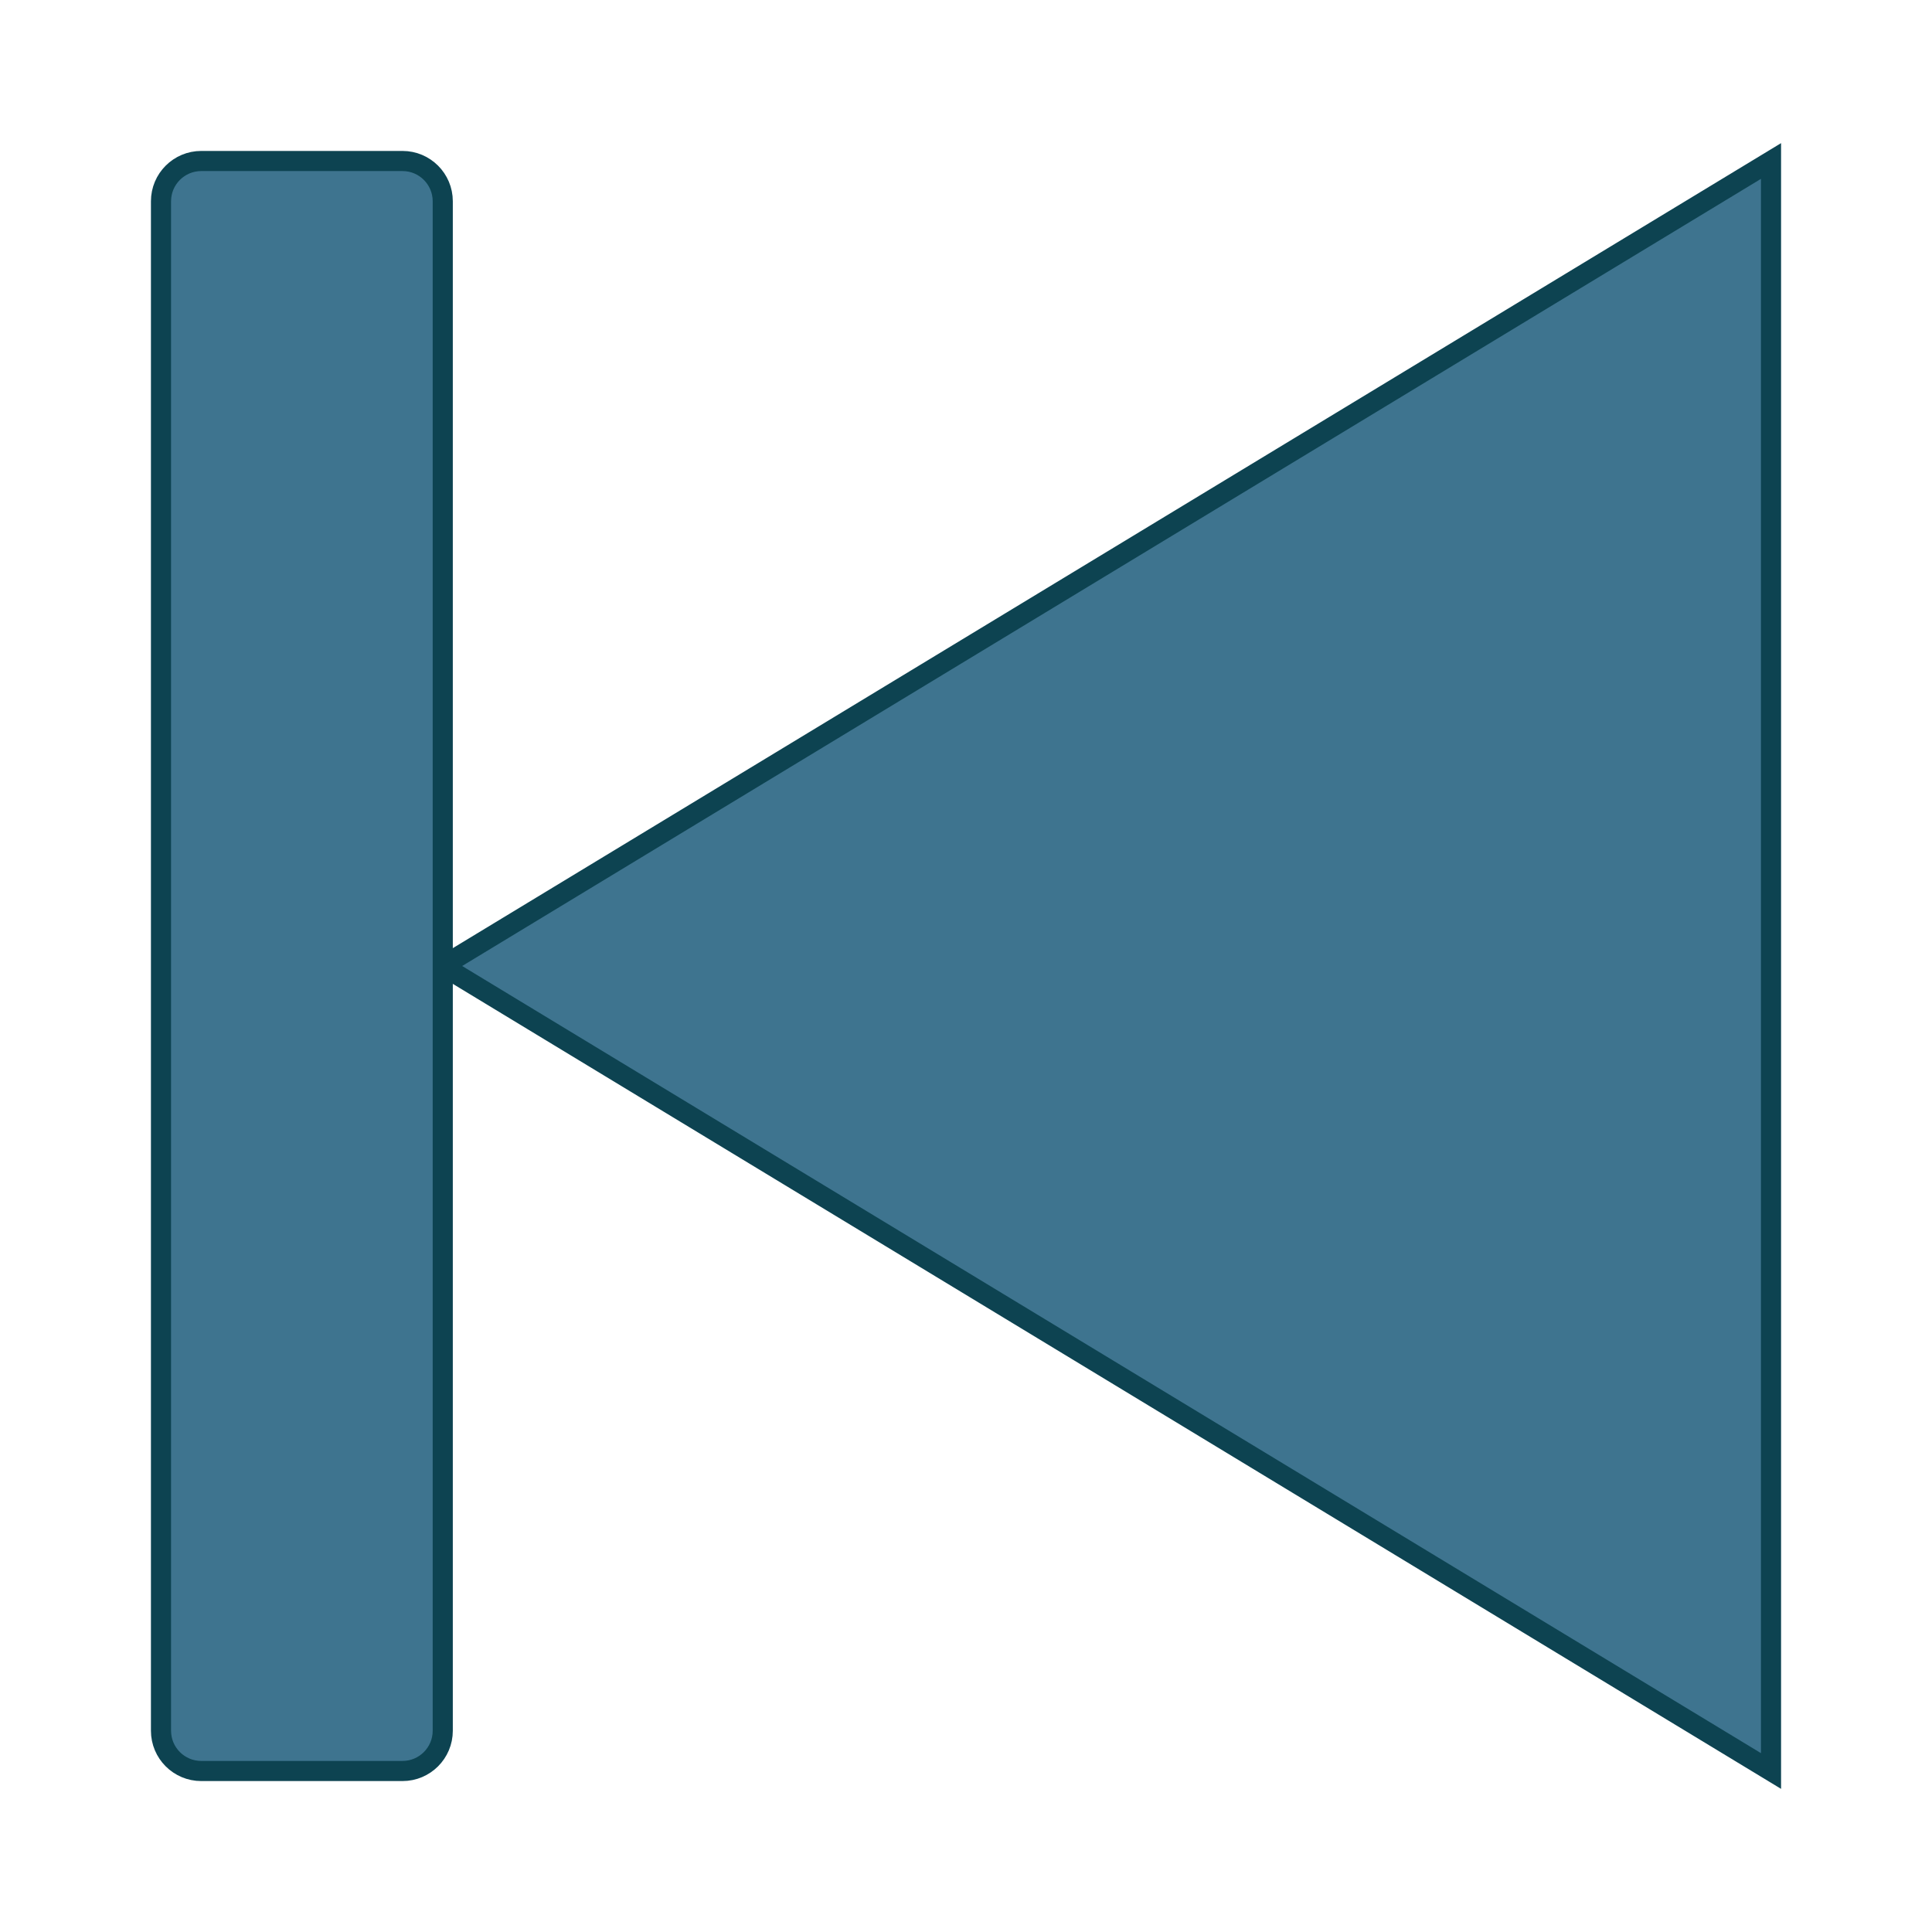
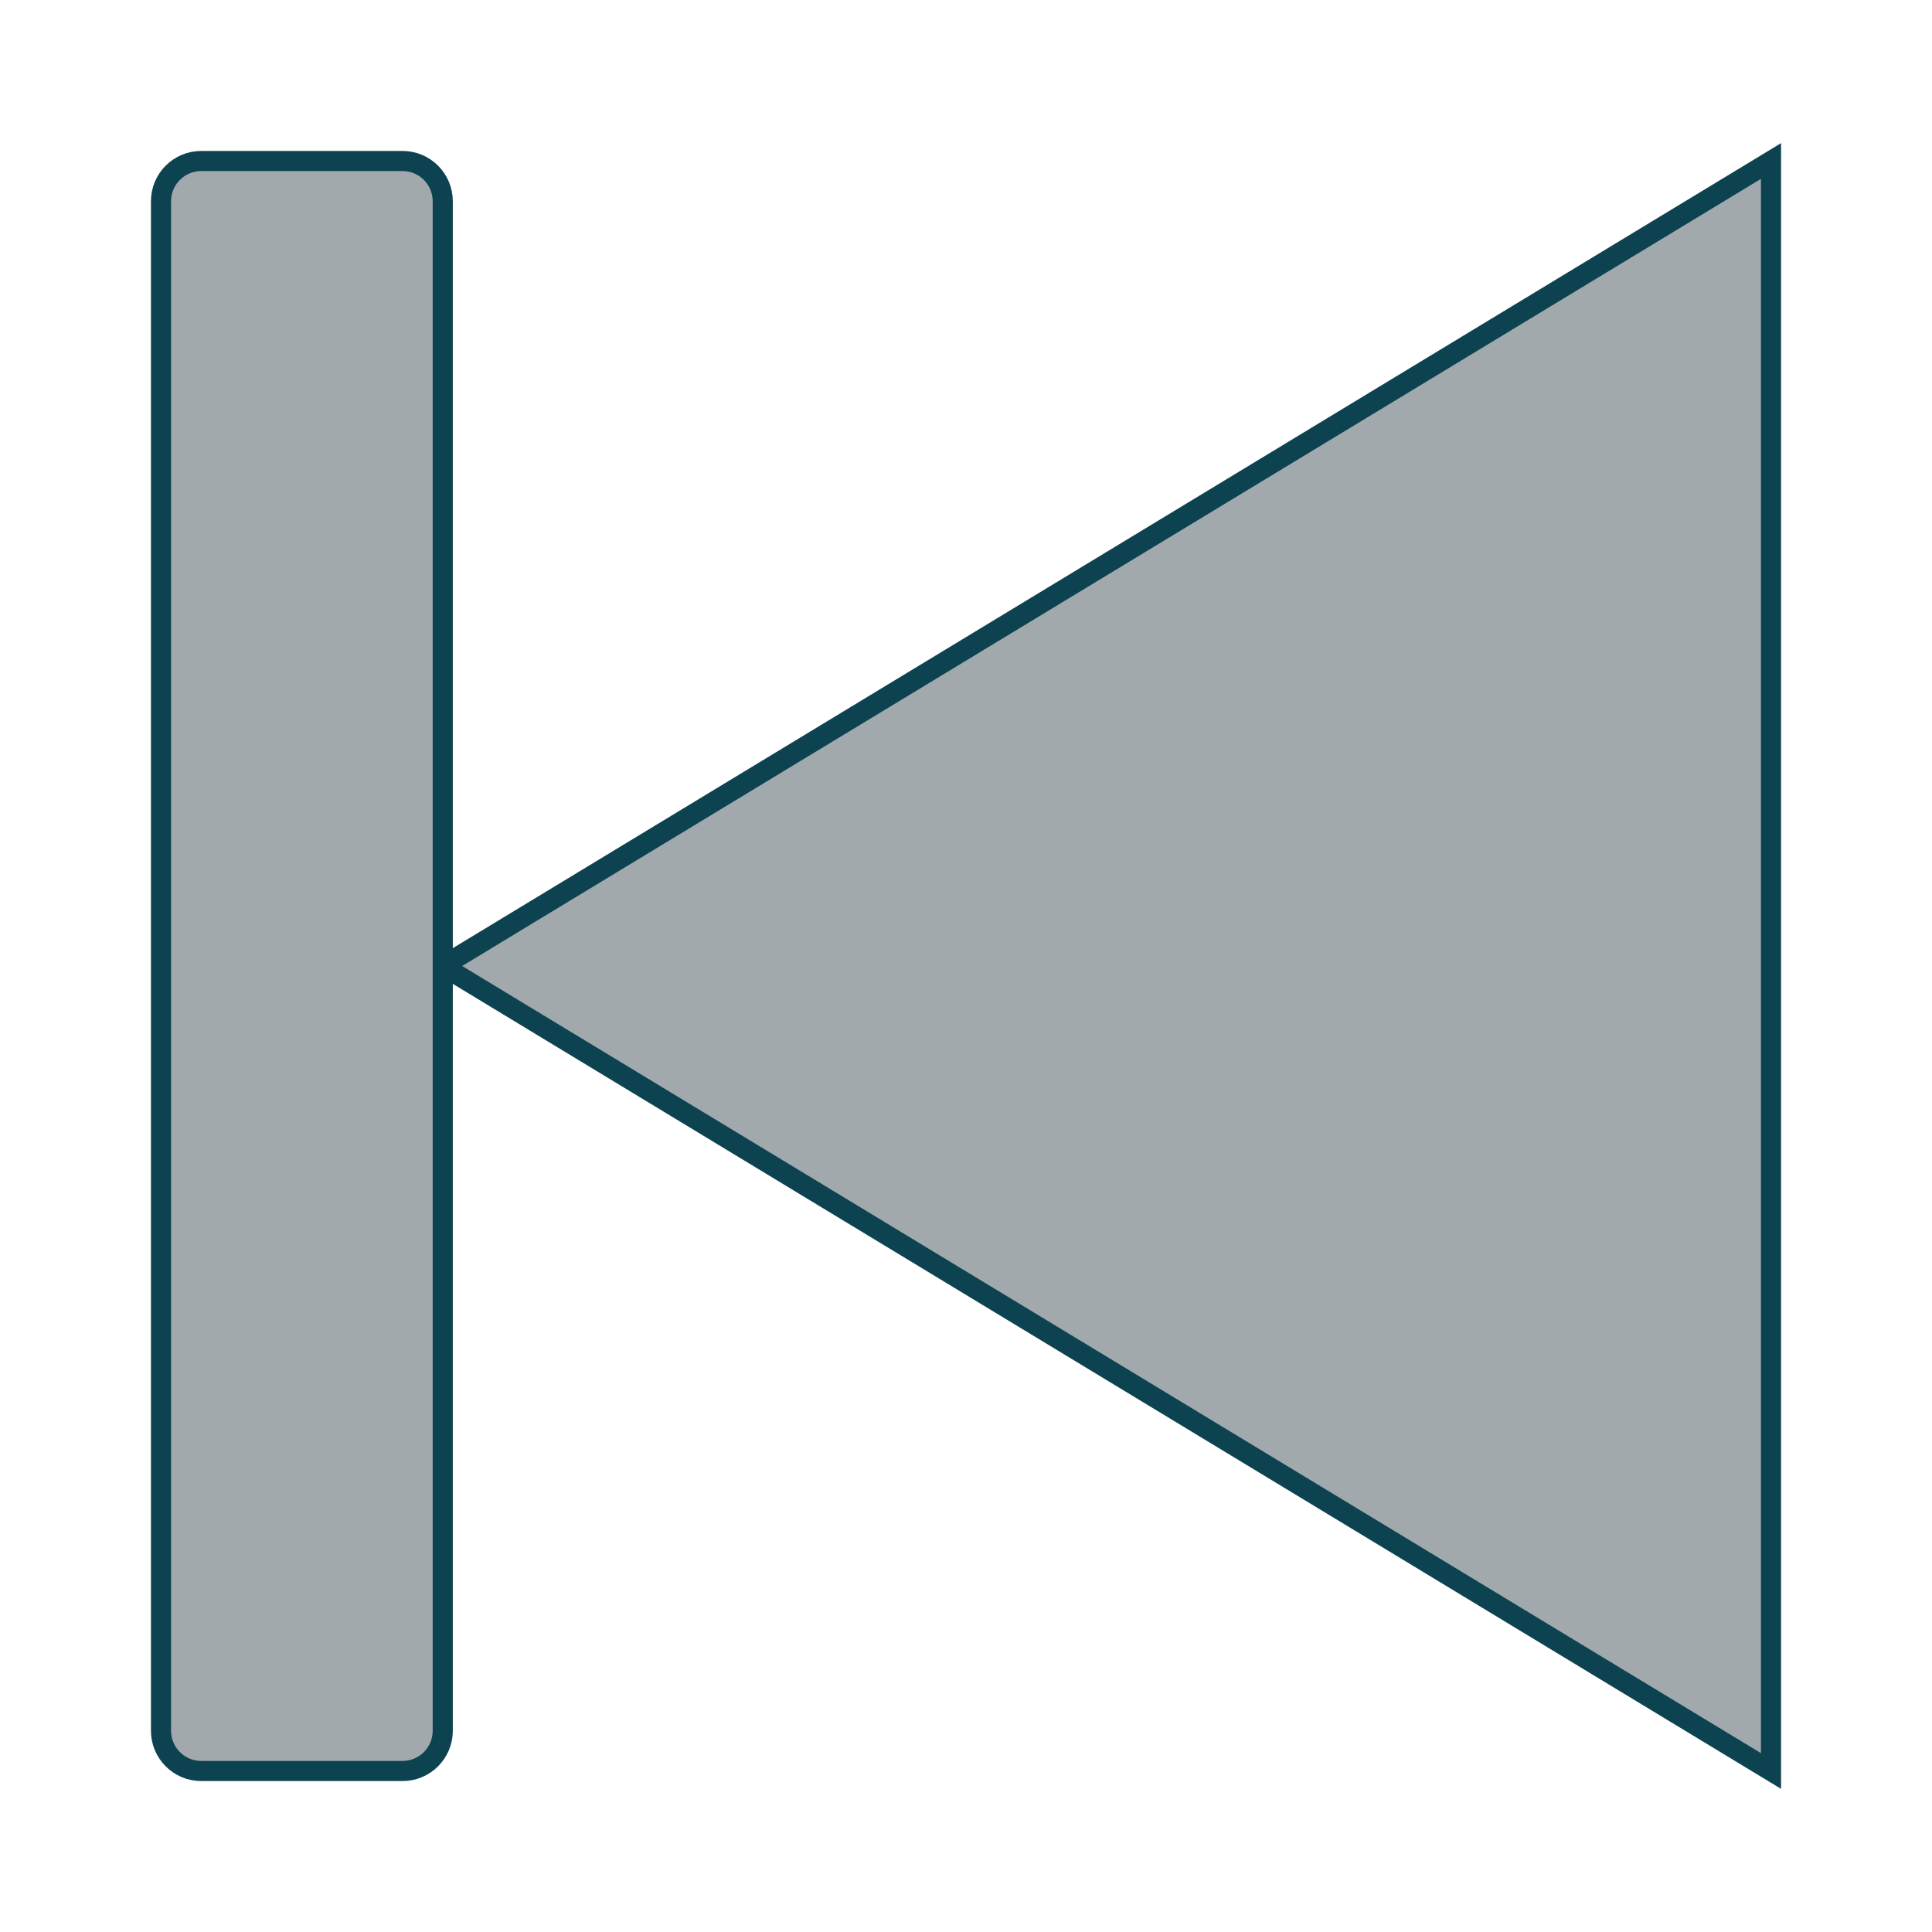
<svg xmlns="http://www.w3.org/2000/svg" id="prev-xxxhdpi" width="96" height="96">
-   <polygon points="88,8 22,48 88,88" style="fill:#3e748f;stroke:#0d4351;stroke-width:1;opacity:1.0" />
-   <rect x="8" y="8" rx="2" ry="2" width="14" height="80" style="fill:#3e748f;stroke:#0d4351;stroke-width:1;opacity:1.0" />
+   <polygon points="88,8 22,48 88,88" style="fill:#a1a9ad;stroke:#0d4351;stroke-width:1;opacity:1.0" />
+   <rect x="8" y="8" rx="2" ry="2" width="14" height="80" style="fill:#a1a9ad;stroke:#0d4351;stroke-width:1;opacity:1.0" />
</svg>
